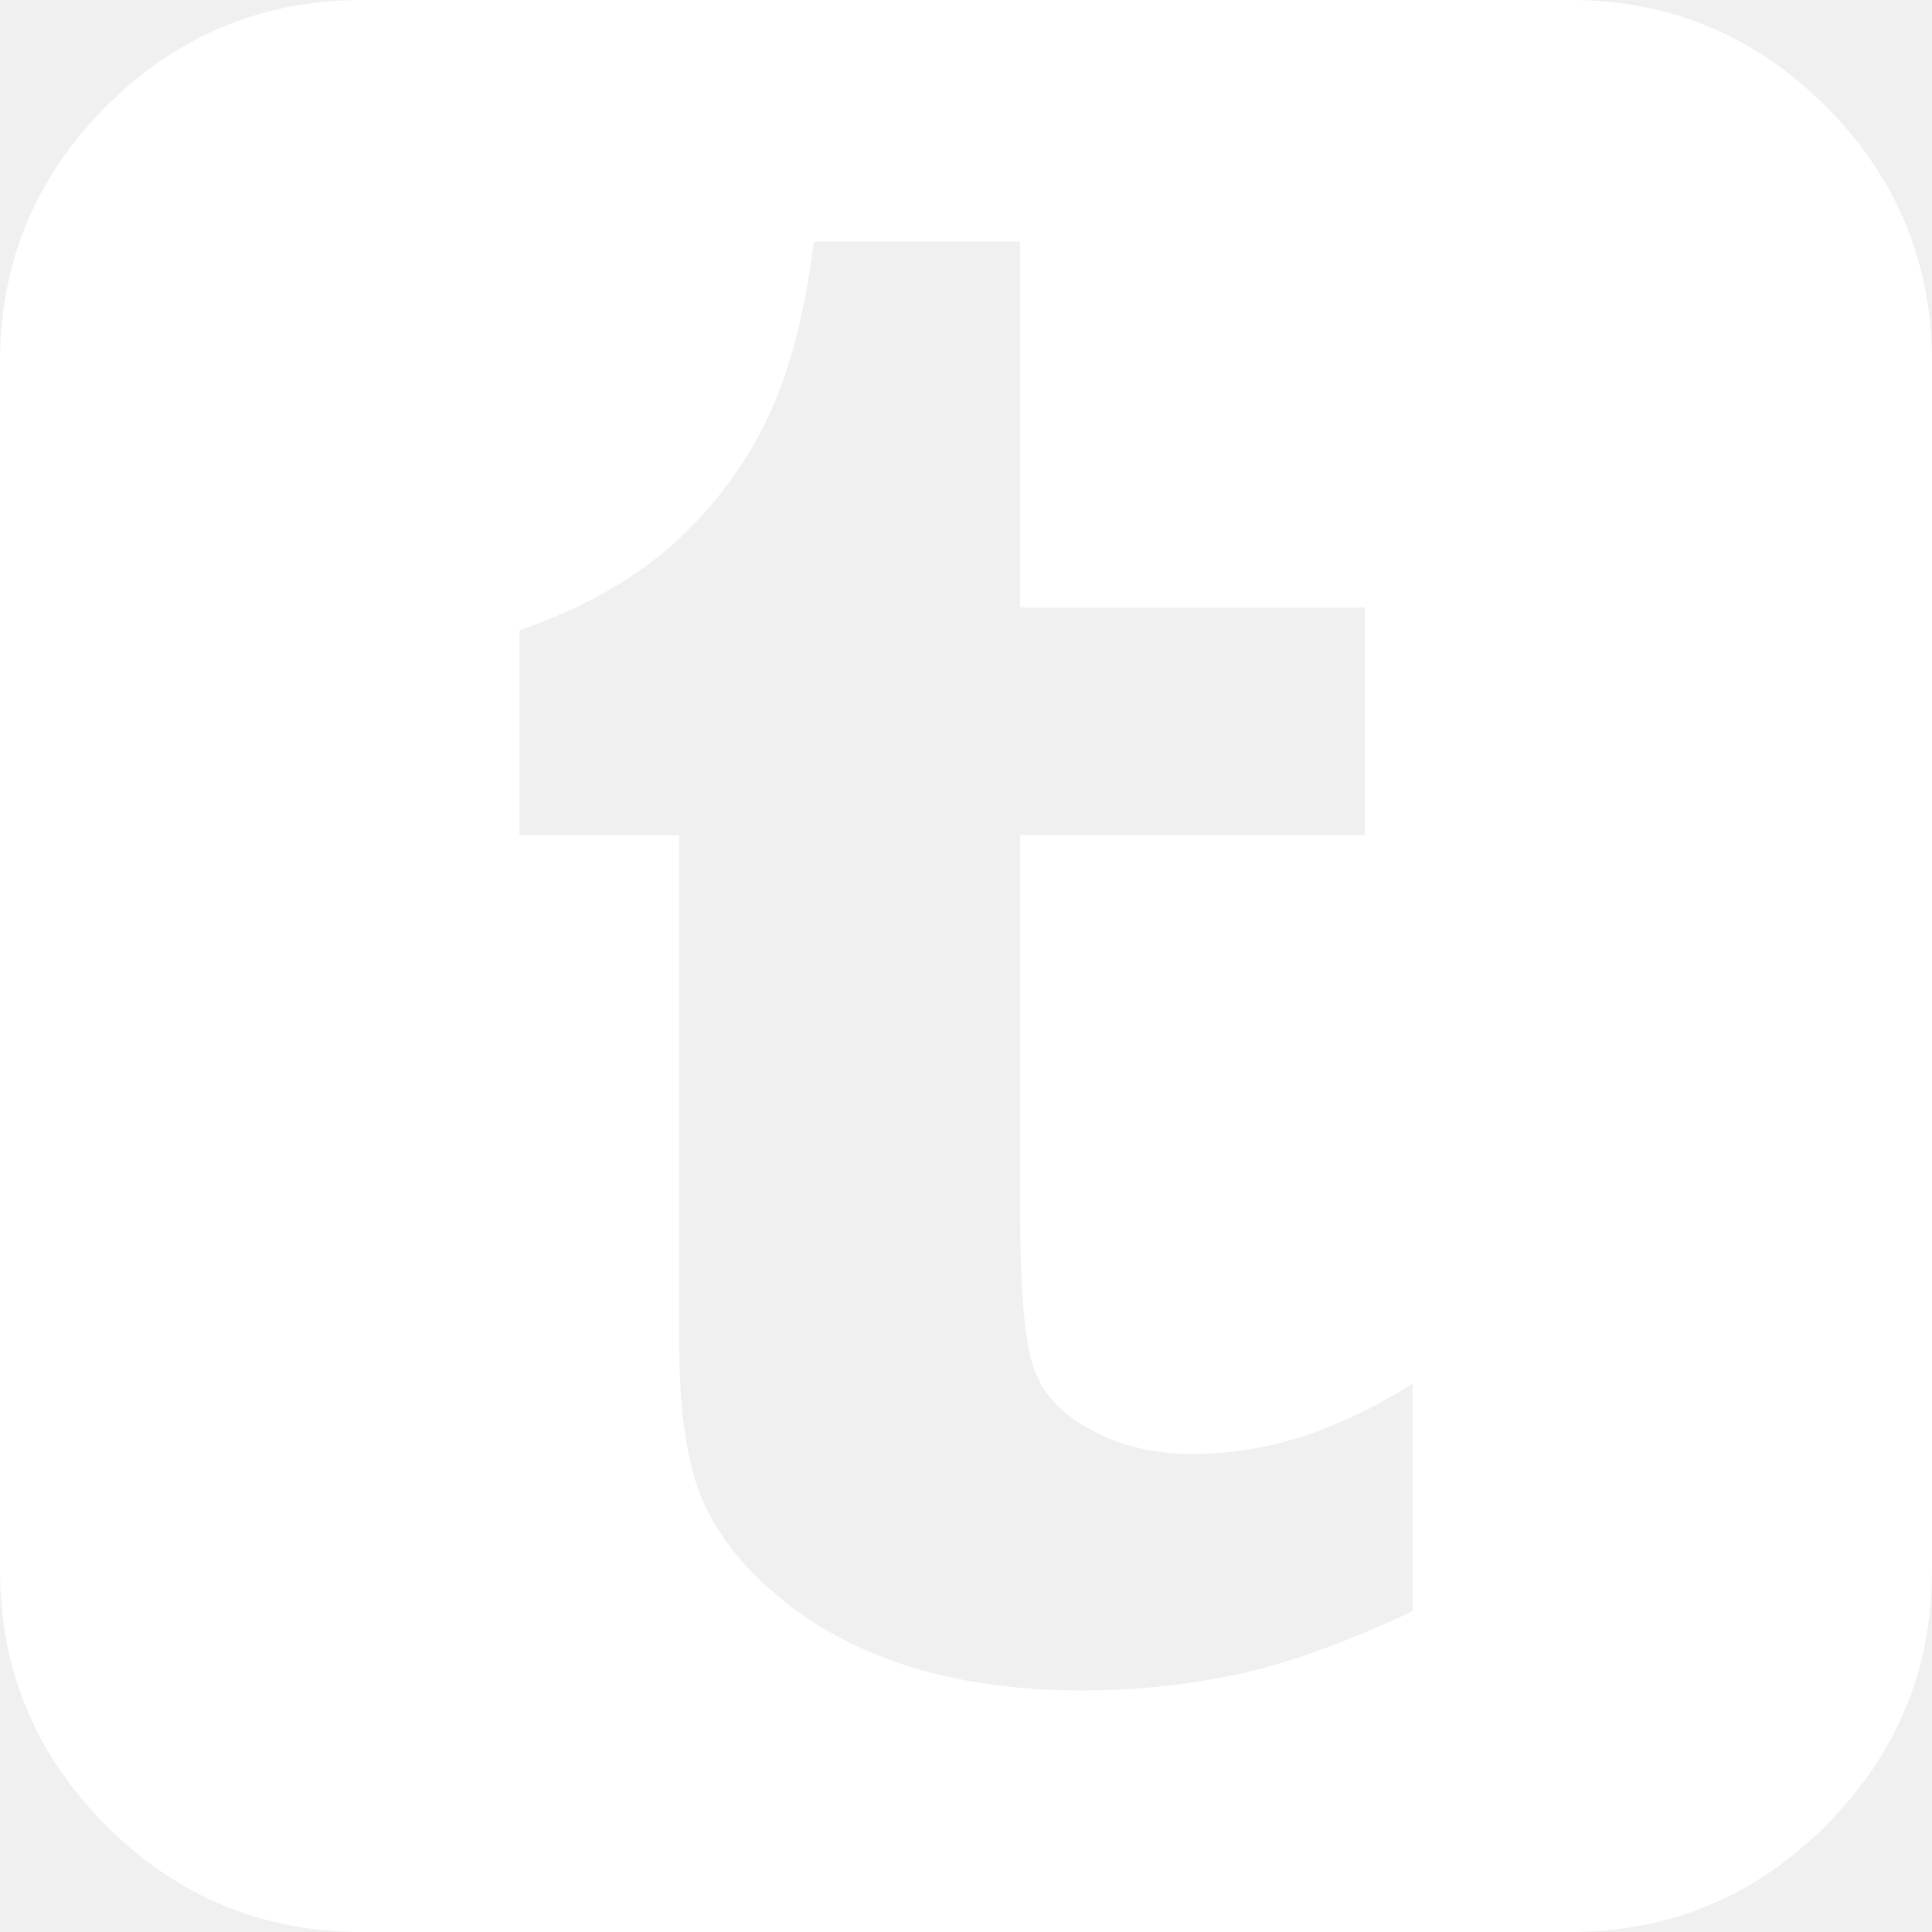
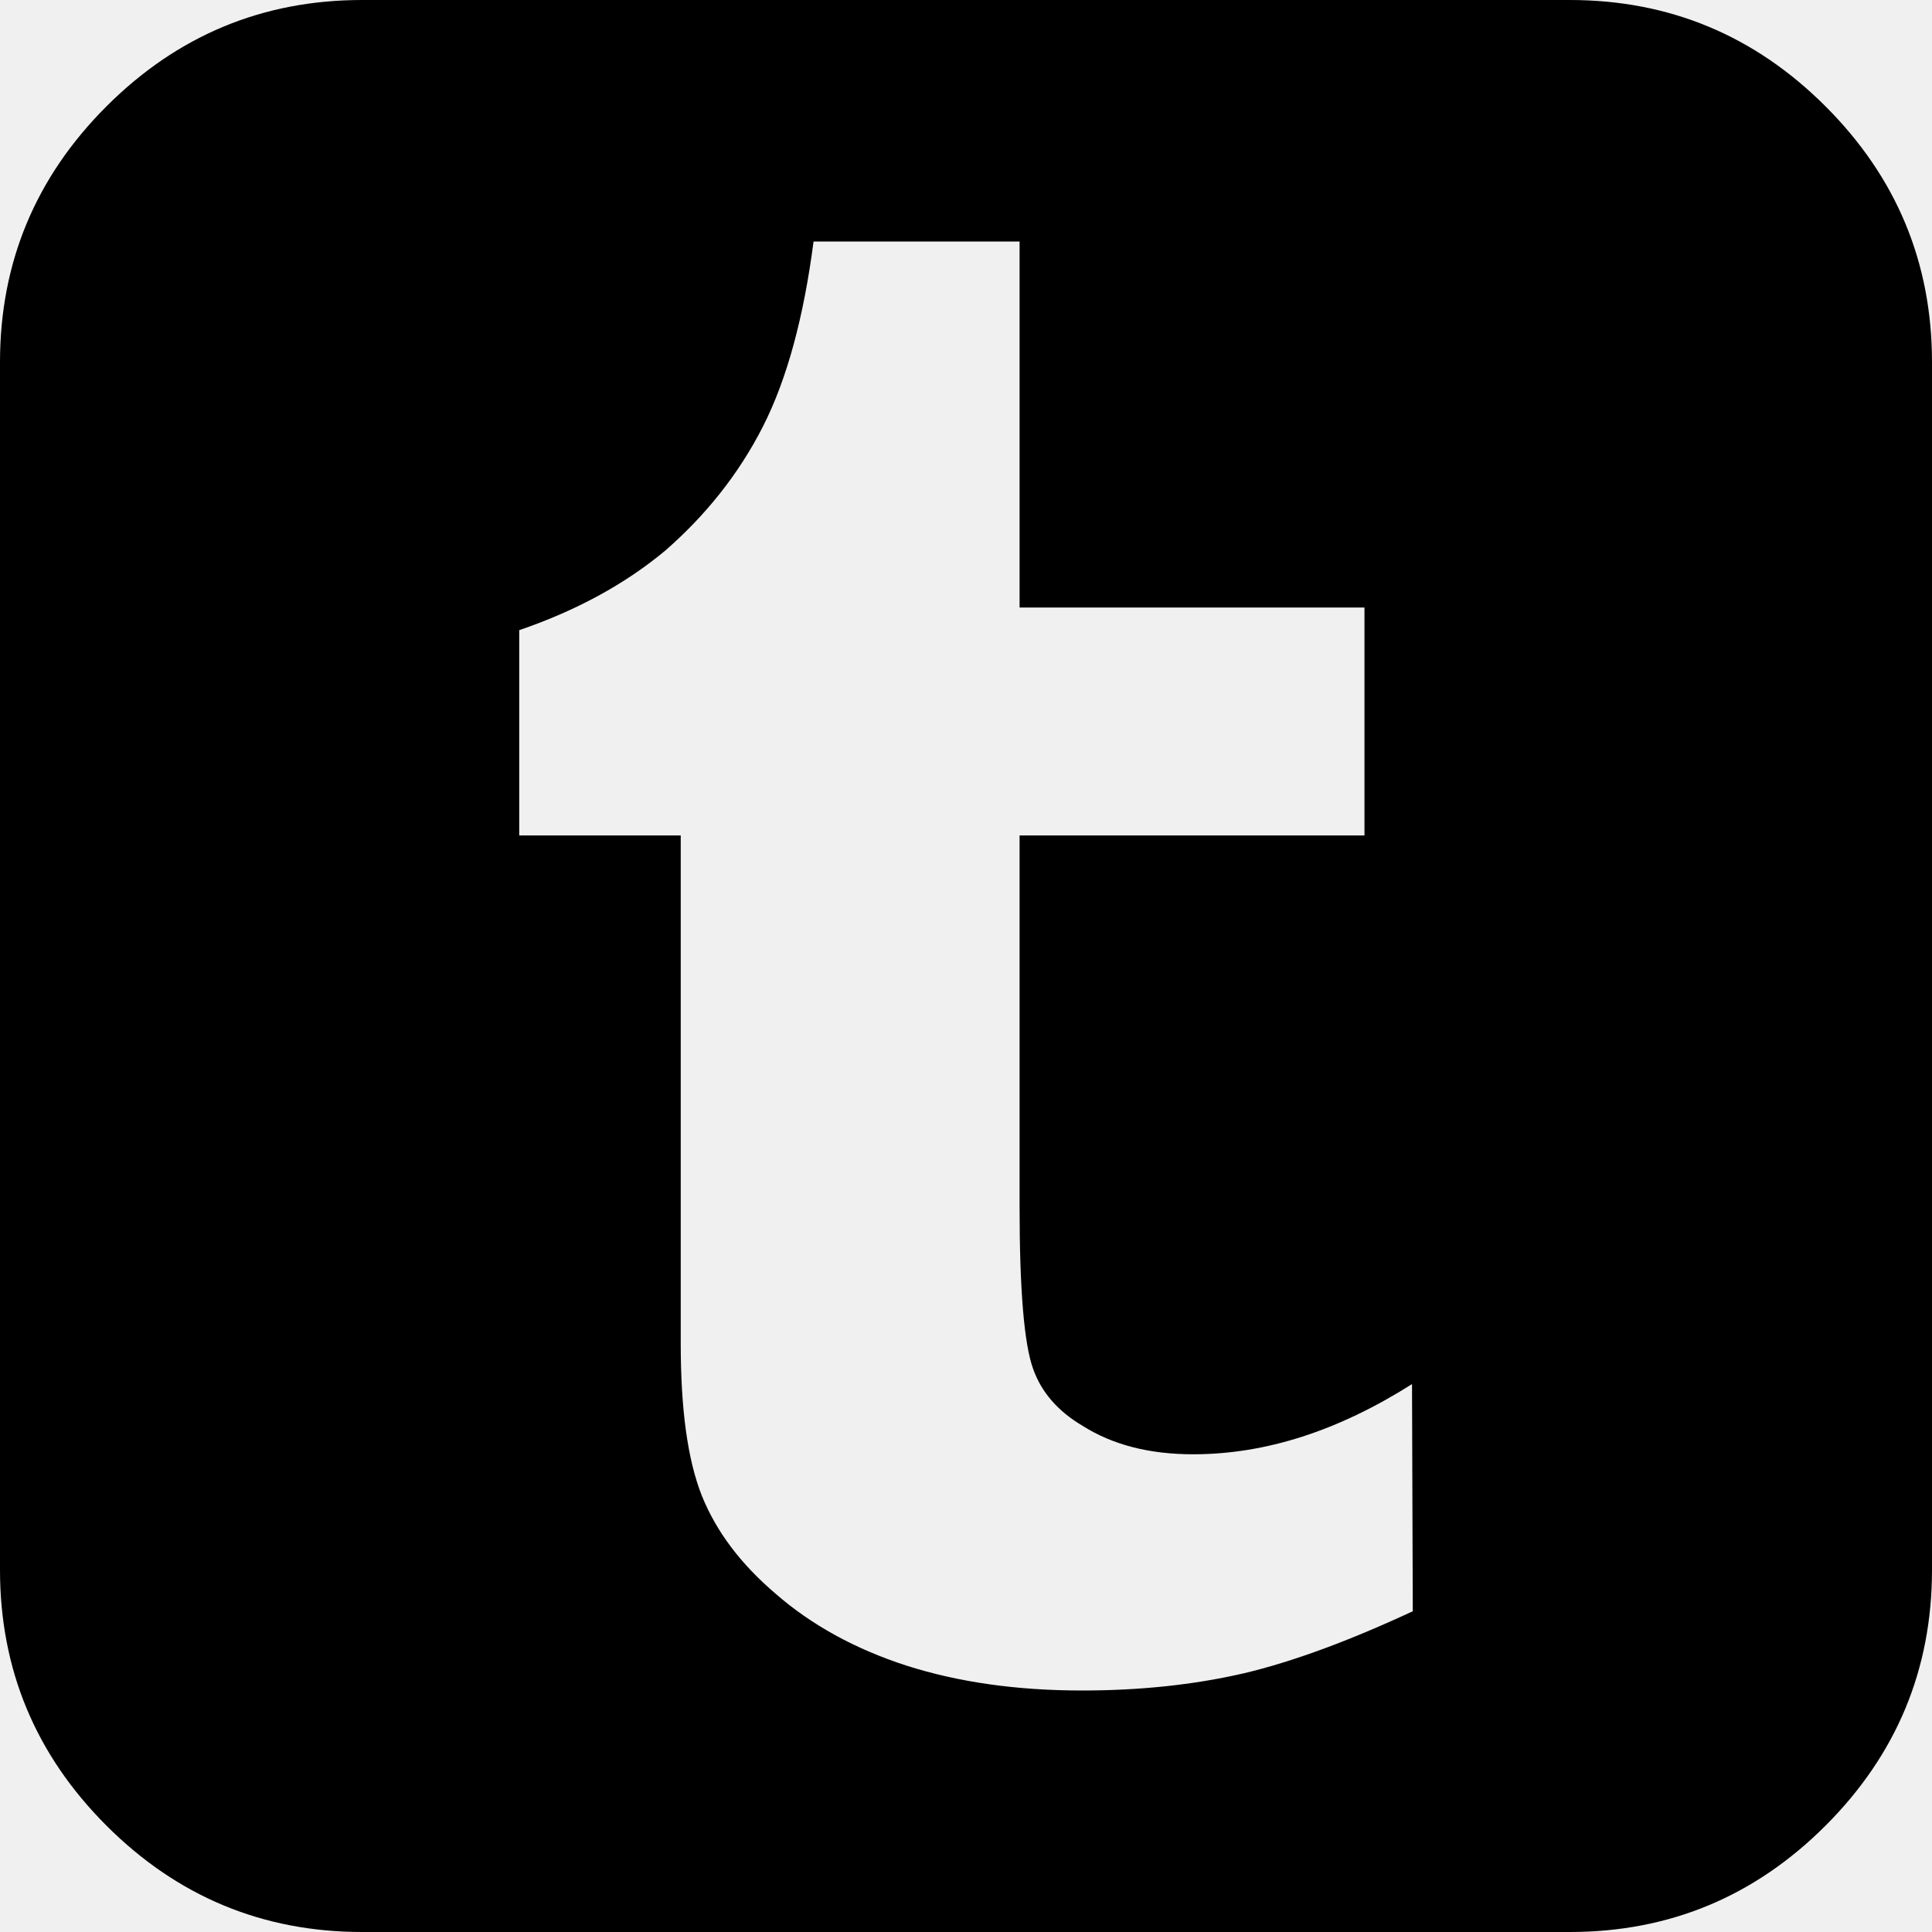
- <svg xmlns="http://www.w3.org/2000/svg" version="1.1" id="Capa_1" x="0px" y="0px" width="512px" height="512px" viewBox="0 0 438.536 438.536" style="enable-background:new 0 0 438.536 438.536;" xml:space="preserve">
-   <g>
-     <path d="M414.41,24.123C398.333,8.042,378.963,0,356.315,0H82.228C59.58,0,40.21,8.042,24.126,24.123   C8.045,40.207,0.003,59.576,0.003,82.225v274.084c0,22.647,8.042,42.018,24.123,58.102c16.084,16.084,35.454,24.126,58.102,24.126   h274.084c22.648,0,42.018-8.042,58.095-24.126c16.084-16.084,24.126-35.454,24.126-58.102V82.225   C438.532,59.576,430.49,40.204,414.41,24.123z M320.626,365.733c-14.654,6.851-27.408,11.512-38.26,13.982   c-11.797,2.663-24.079,3.997-36.83,3.997c-14.845,0-28.169-1.902-39.972-5.708c-11.61-3.806-21.508-9.232-29.691-16.275   c-7.994-6.852-13.611-14.277-16.845-22.271c-3.239-8.179-4.854-19.698-4.854-34.54V189.571h-36.258v-46.537   c12.944-4.377,23.982-10.372,33.118-17.988c9.329-7.993,16.751-17.412,22.27-28.262c5.52-10.849,9.325-24.838,11.421-41.971h46.822   v83.084h78.23v51.673h-78.23v84.226c0,18.843,1.047,31.121,3.142,36.833c1.902,5.324,5.612,9.612,11.136,12.847   c7.042,4.38,15.413,6.566,25.125,6.566c16.365,0,32.929-5.328,49.677-15.984V365.733L320.626,365.733z" fill="#FFFFFF" />
-   </g>
-   <g>
- </g>
-   <g>
- </g>
-   <g>
- </g>
-   <g>
- </g>
-   <g>
- </g>
-   <g>
- </g>
-   <g>
- </g>
-   <g>
- </g>
-   <g>
- </g>
-   <g>
- </g>
-   <g>
- </g>
-   <g>
- </g>
-   <g>
- </g>
-   <g>
- </g>
-   <g>
- </g>
+ <svg xmlns="http://www.w3.org/2000/svg" width="256px" height="256px" viewBox="0 0 256 256">
+   <path d="M241.9,14.1C232.5,4.7,221.2,0,208,0H48C34.8,0,23.5,4.7,14.1,14.1C4.7,23.5,0,34.8,0,48v160     c0,13.2,4.7,24.5,14.1,33.9C23.5,251.3,34.8,256,48,256h160c13.2,0,24.5-4.7,33.9-14.1c9.4-9.4,14.1-20.7,14.1-33.9V48     C256,34.8,251.3,23.5,241.9,14.1z M187.2,213.5c-8.6,4-16,6.7-22.3,8.2c-6.9,1.6-14.1,2.3-21.5,2.3c-8.7,0-16.4-1.1-23.3-3.3     c-6.8-2.2-12.6-5.4-17.3-9.5c-4.7-4-7.9-8.3-9.8-13c-1.9-4.8-2.8-11.5-2.8-20.2v-67.3H68.8V83.5c7.6-2.6,14-6.1,19.3-10.5     c5.4-4.7,9.8-10.2,13-16.5c3.2-6.3,5.4-14.5,6.7-24.5h27.3v48.5h45.7v30.2h-45.7v49.2c0,11,0.6,18.2,1.8,21.5     c1.1,3.1,3.3,5.6,6.5,7.5c4.1,2.6,9,3.8,14.7,3.8c9.6,0,19.2-3.1,29-9.3L187.2,213.5L187.2,213.5z" />
</svg>
